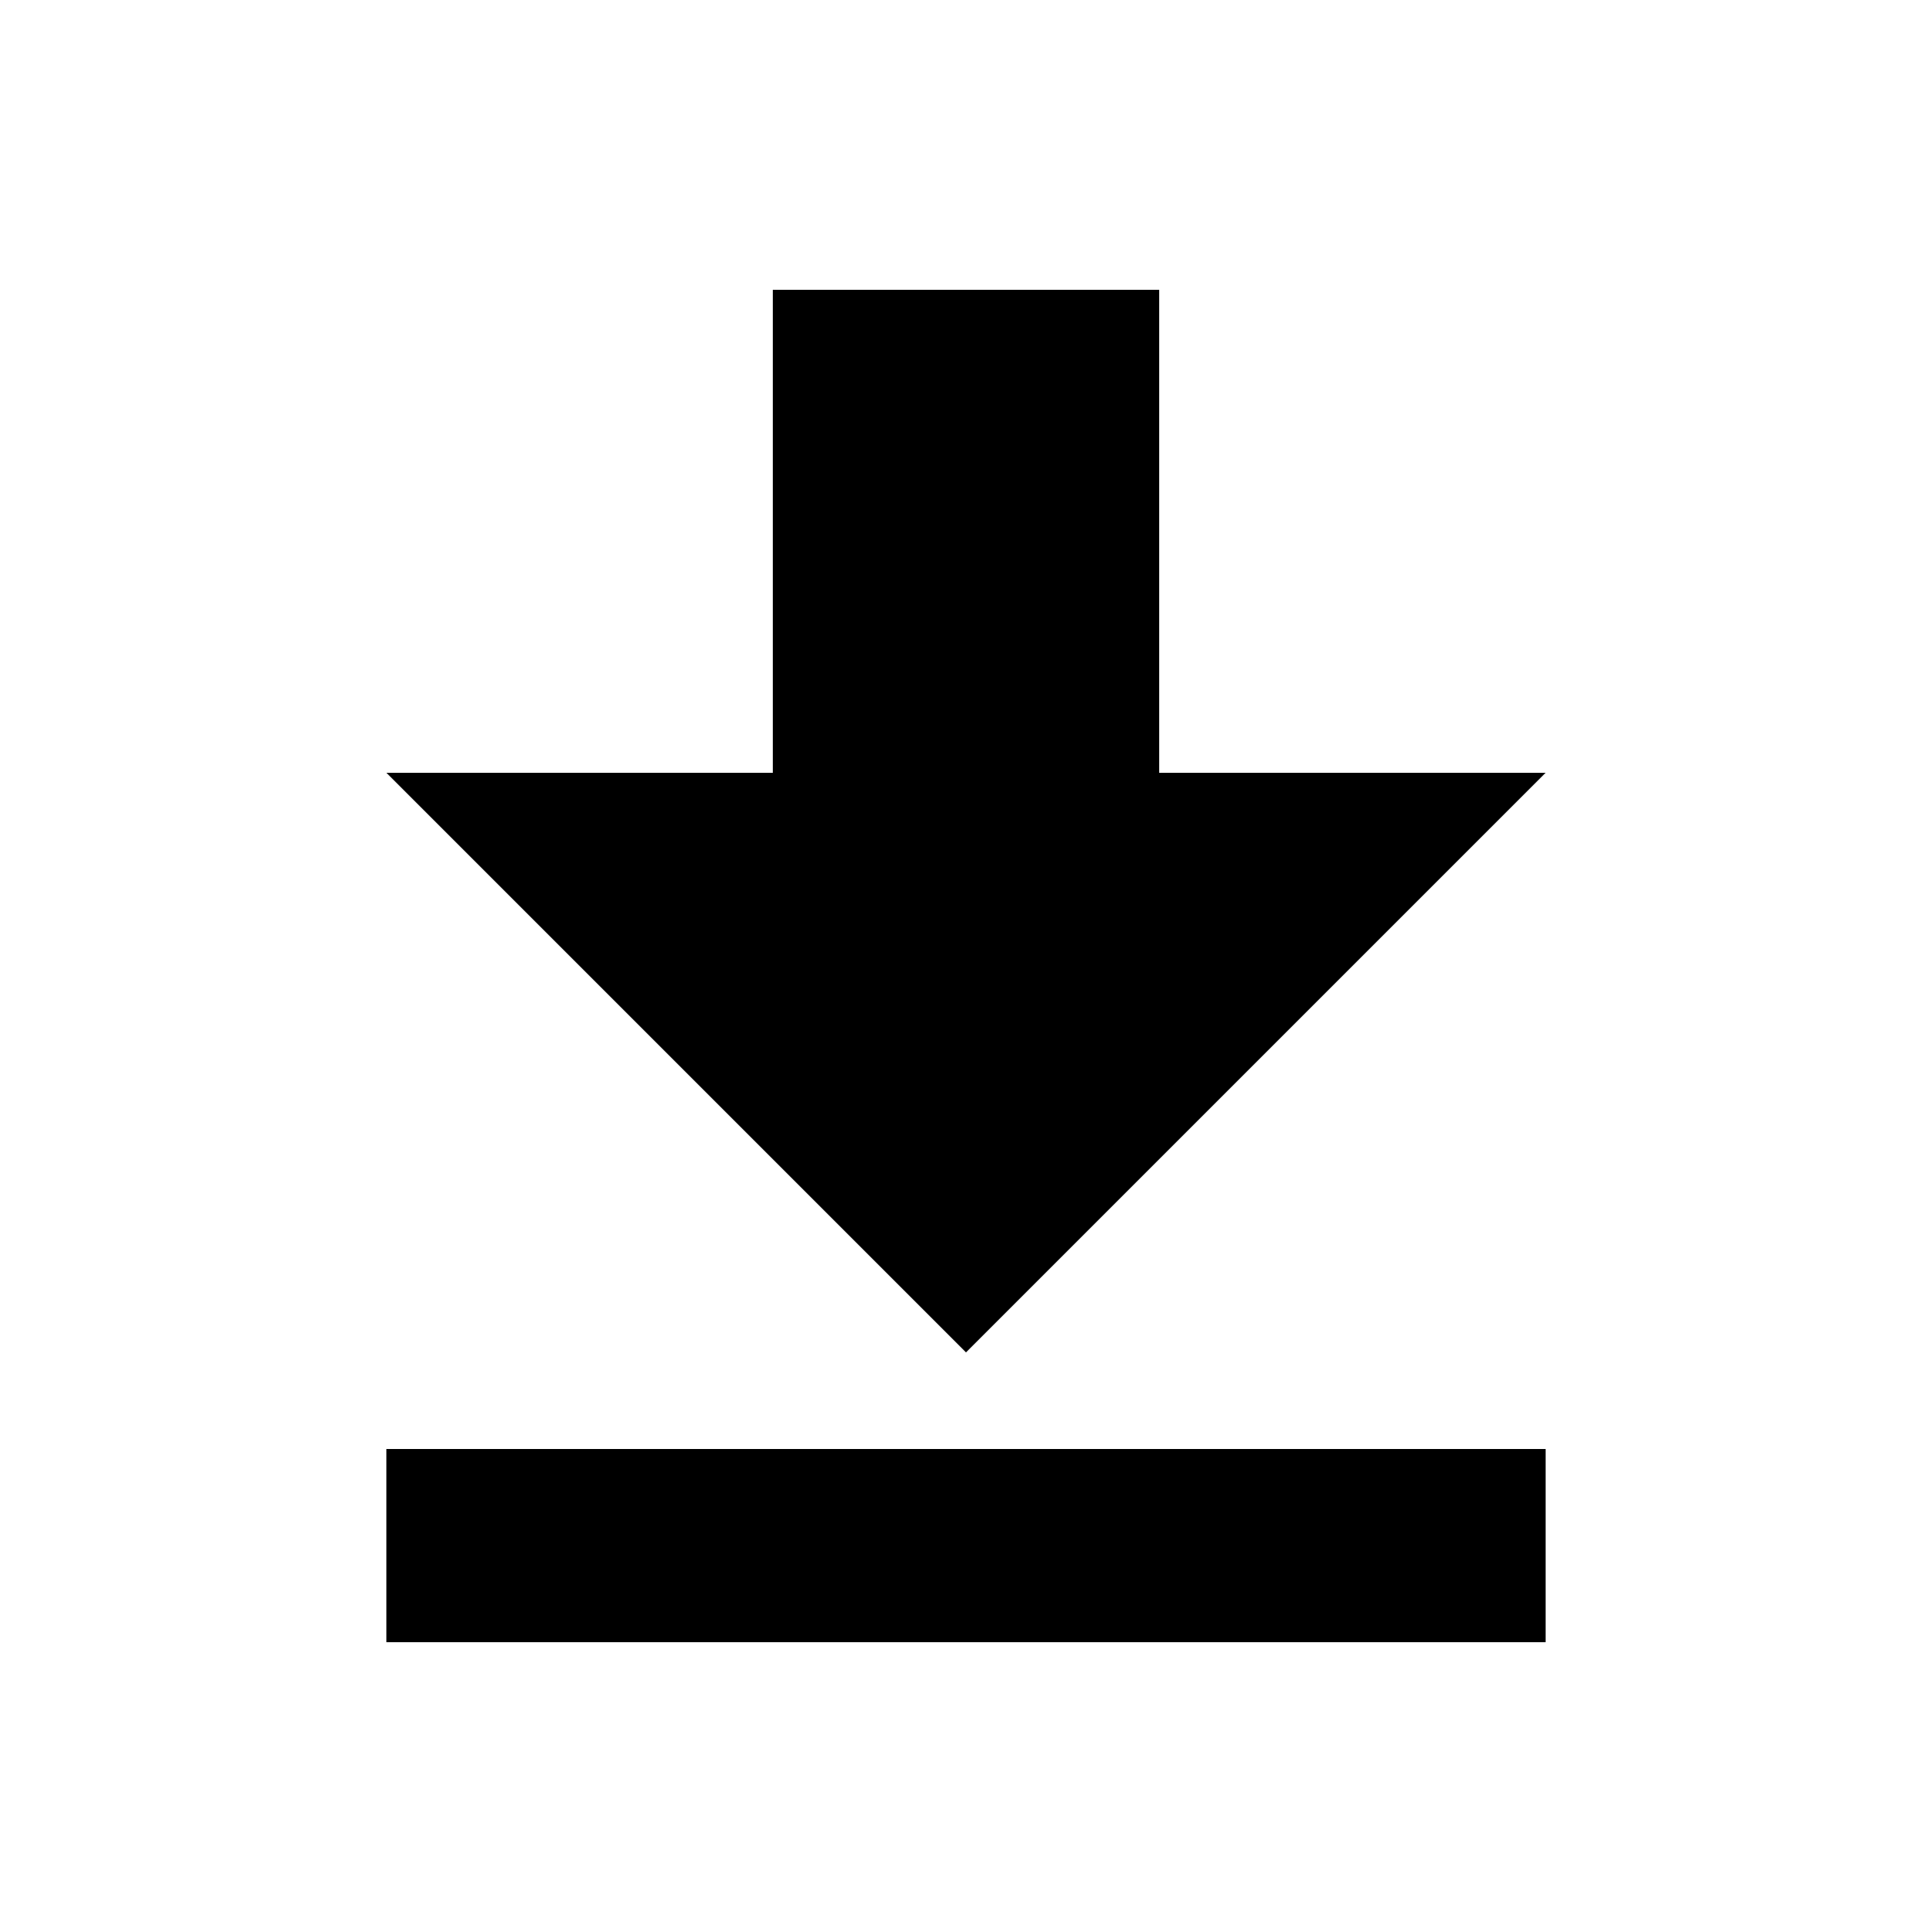
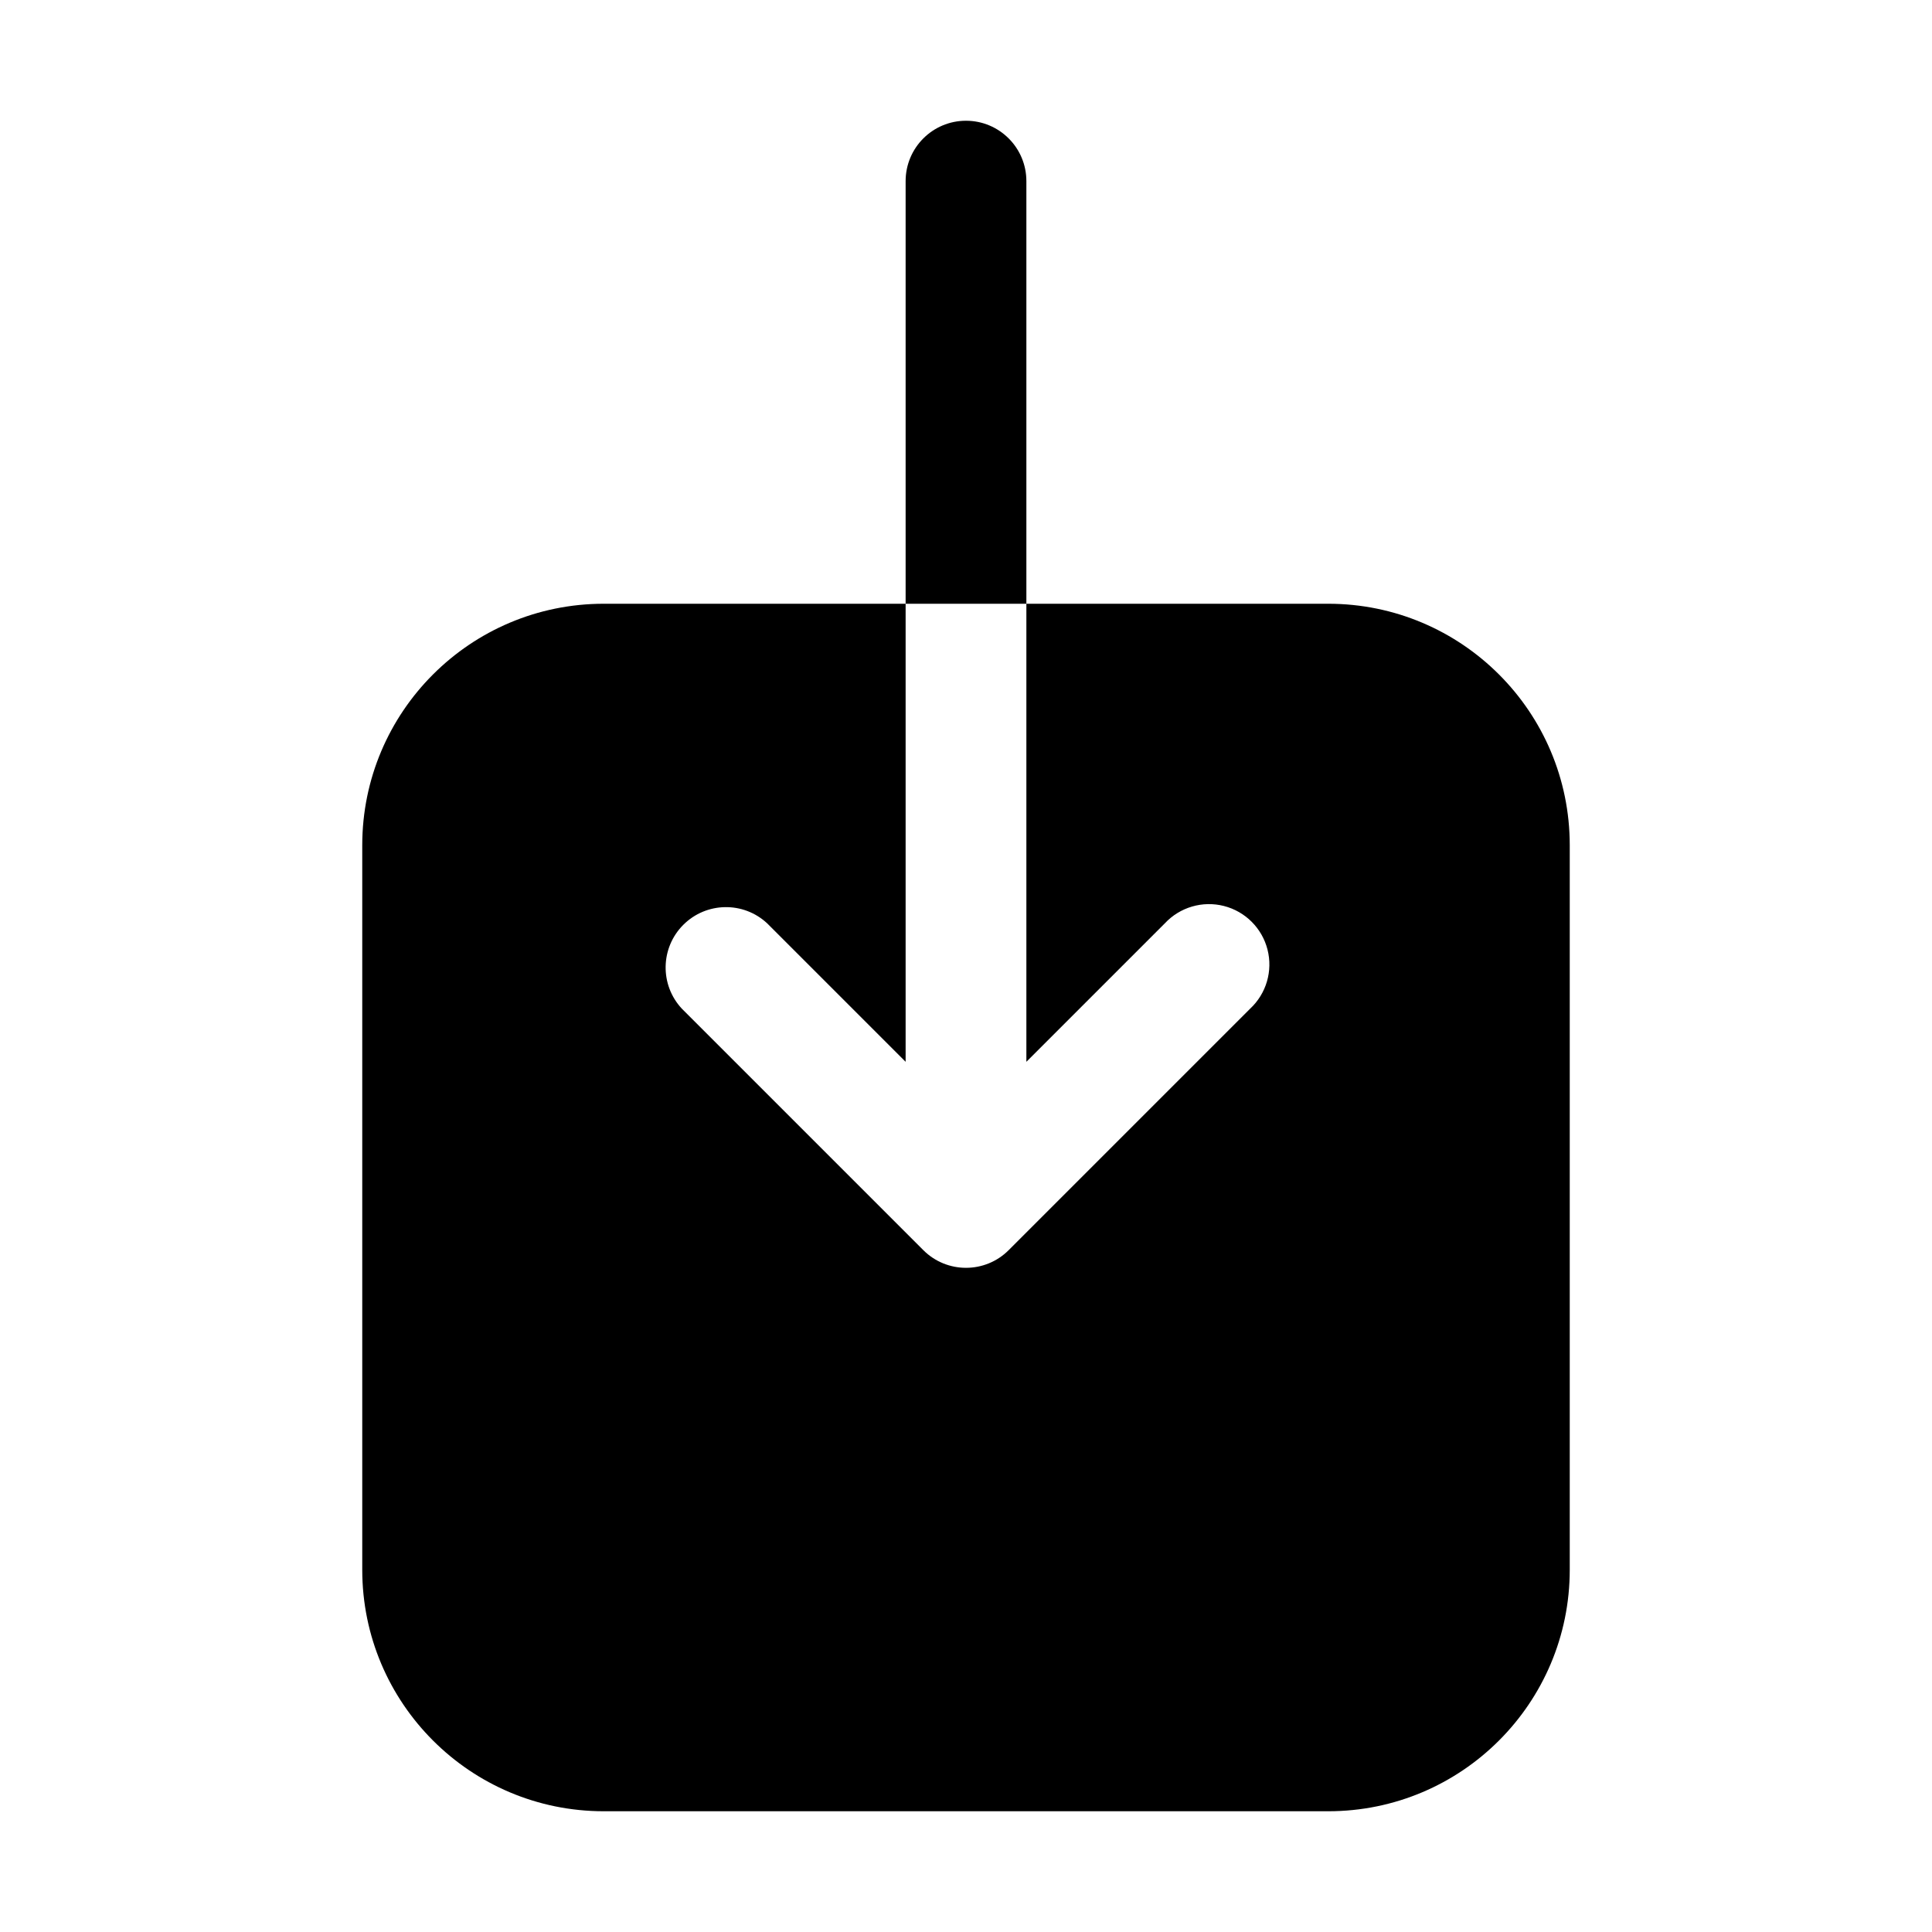
- <svg xmlns="http://www.w3.org/2000/svg" id="↲" version="1.1" viewBox="0 0 512 512">
-   <path d="M409.6 204.8h-102.4v-128h-102.4v128h-102.4l153.6 153.6z" />
-   <path fill="#000" d="M102.4 384h307.2v51.2h-307.2v-51.2z" />
+ <svg xmlns="http://www.w3.org/2000/svg" id="↲" viewBox="0 0 24 24">
+   <path d="M12 1.5a.75.75 0 0 1 .75.75V7.5h-1.5V2.25A.75.75 0 0 1 12 1.5ZM11.25 7.5v5.69l-1.72-1.72a.75.75 0 0 0-1.06 1.06l3 3a.75.75 0 0 0 1.06 0l3-3a.75.75 0 1 0-1.06-1.06l-1.72 1.72V7.5h3.75a3 3 0 0 1 3 3v9a3 3 0 0 1-3 3h-9a3 3 0 0 1-3-3v-9a3 3 0 0 1 3-3h3.75Z" />
</svg>
